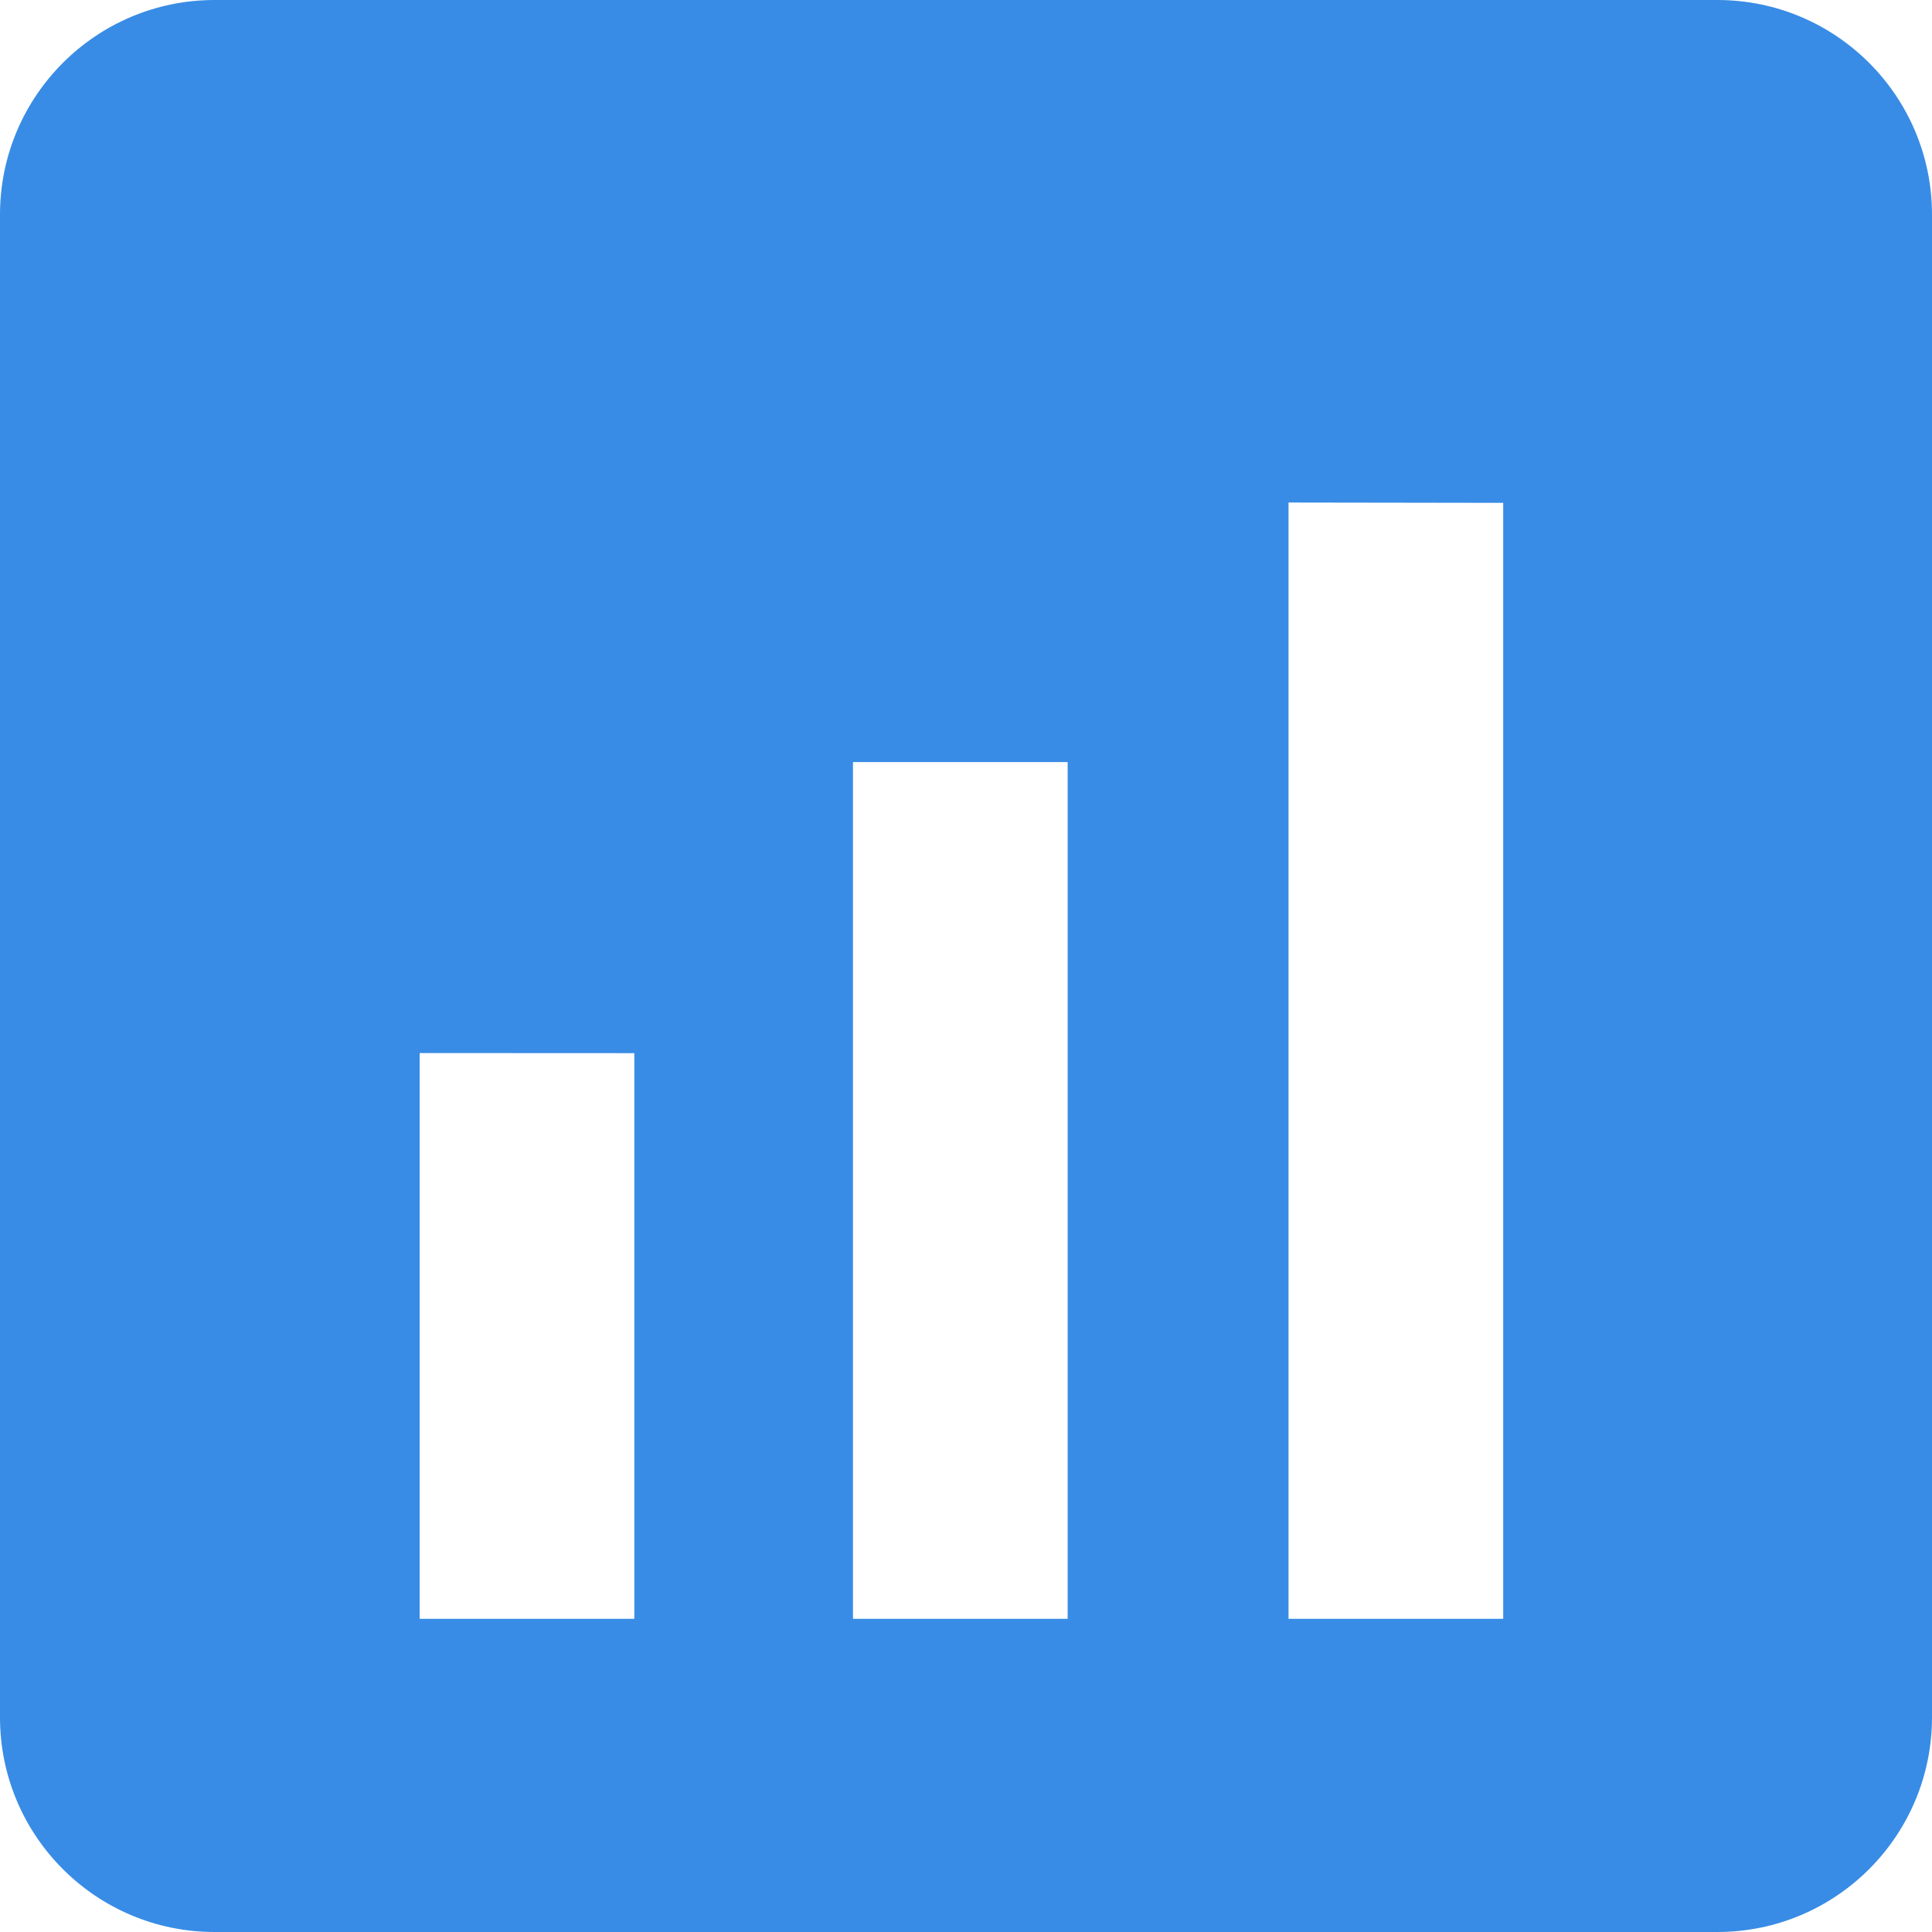
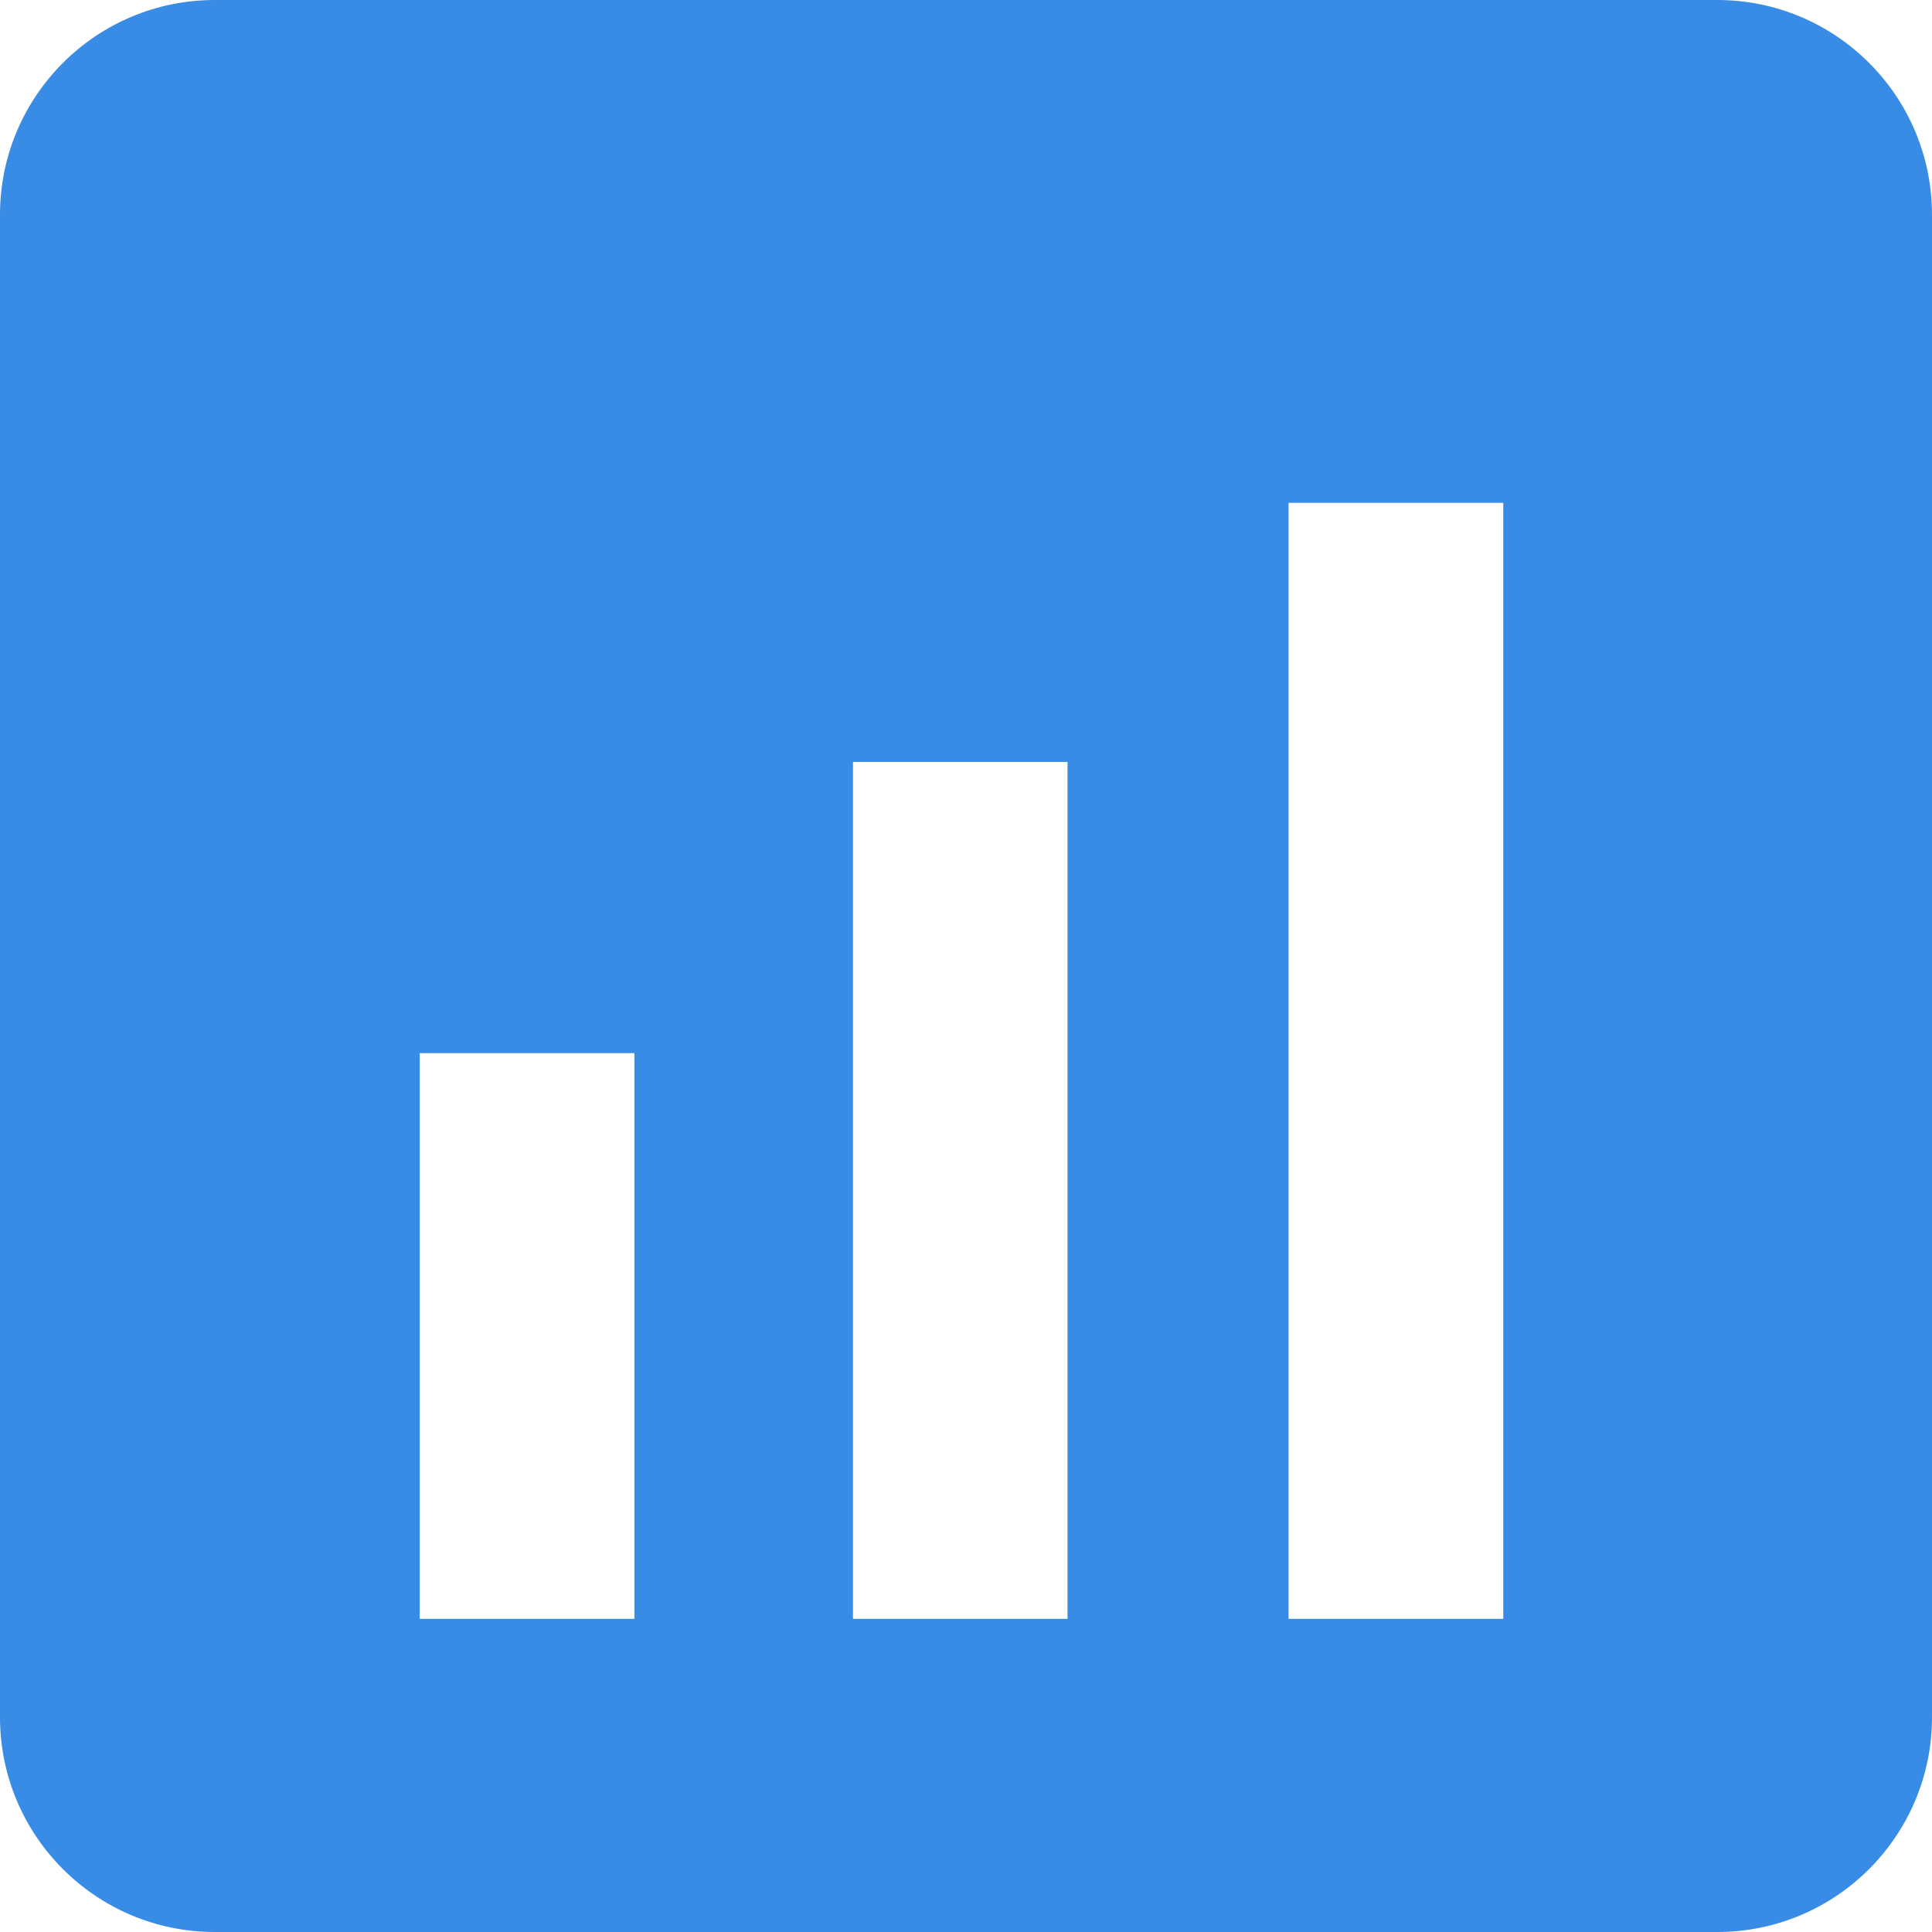
- <svg xmlns="http://www.w3.org/2000/svg" width="18" height="18" viewBox="0 0 18 18">
-   <path id="bxs-calendar" d="M22.5,21V7a2,2,0,0,0-2-2H6.5a2,2,0,0,0-2,2V21a2,2,0,0,0,2,2h14A2,2,0,0,0,22.5,21Zm-7.1-6.053H7.418v-2H15.4ZM12.688,10.91H7.418v-2h5.271Zm5.127,8.095H7.418v-2h10.4Z" transform="translate(-5 22.5) rotate(-90)" fill="#388ce5" />
+ <svg xmlns="http://www.w3.org/2000/svg" width="22" height="22" viewBox="0 0 22 22">
+   <path id="bxs-calendar" d="M22,19.556V2.444A2.446,2.446,0,0,0,19.556,0H2.444A2.446,2.446,0,0,0,0,2.444V19.556A2.446,2.446,0,0,0,2.444,22H19.556A2.446,2.446,0,0,0,22,19.556Zm-8.676-7.4H3.566V9.713h9.758ZM10.008,7.224H3.566V4.779h6.442Zm6.266,9.894H3.566V14.673H16.274Z" transform="translate(0 22) rotate(-90)" fill="#388ce5" />
</svg>
